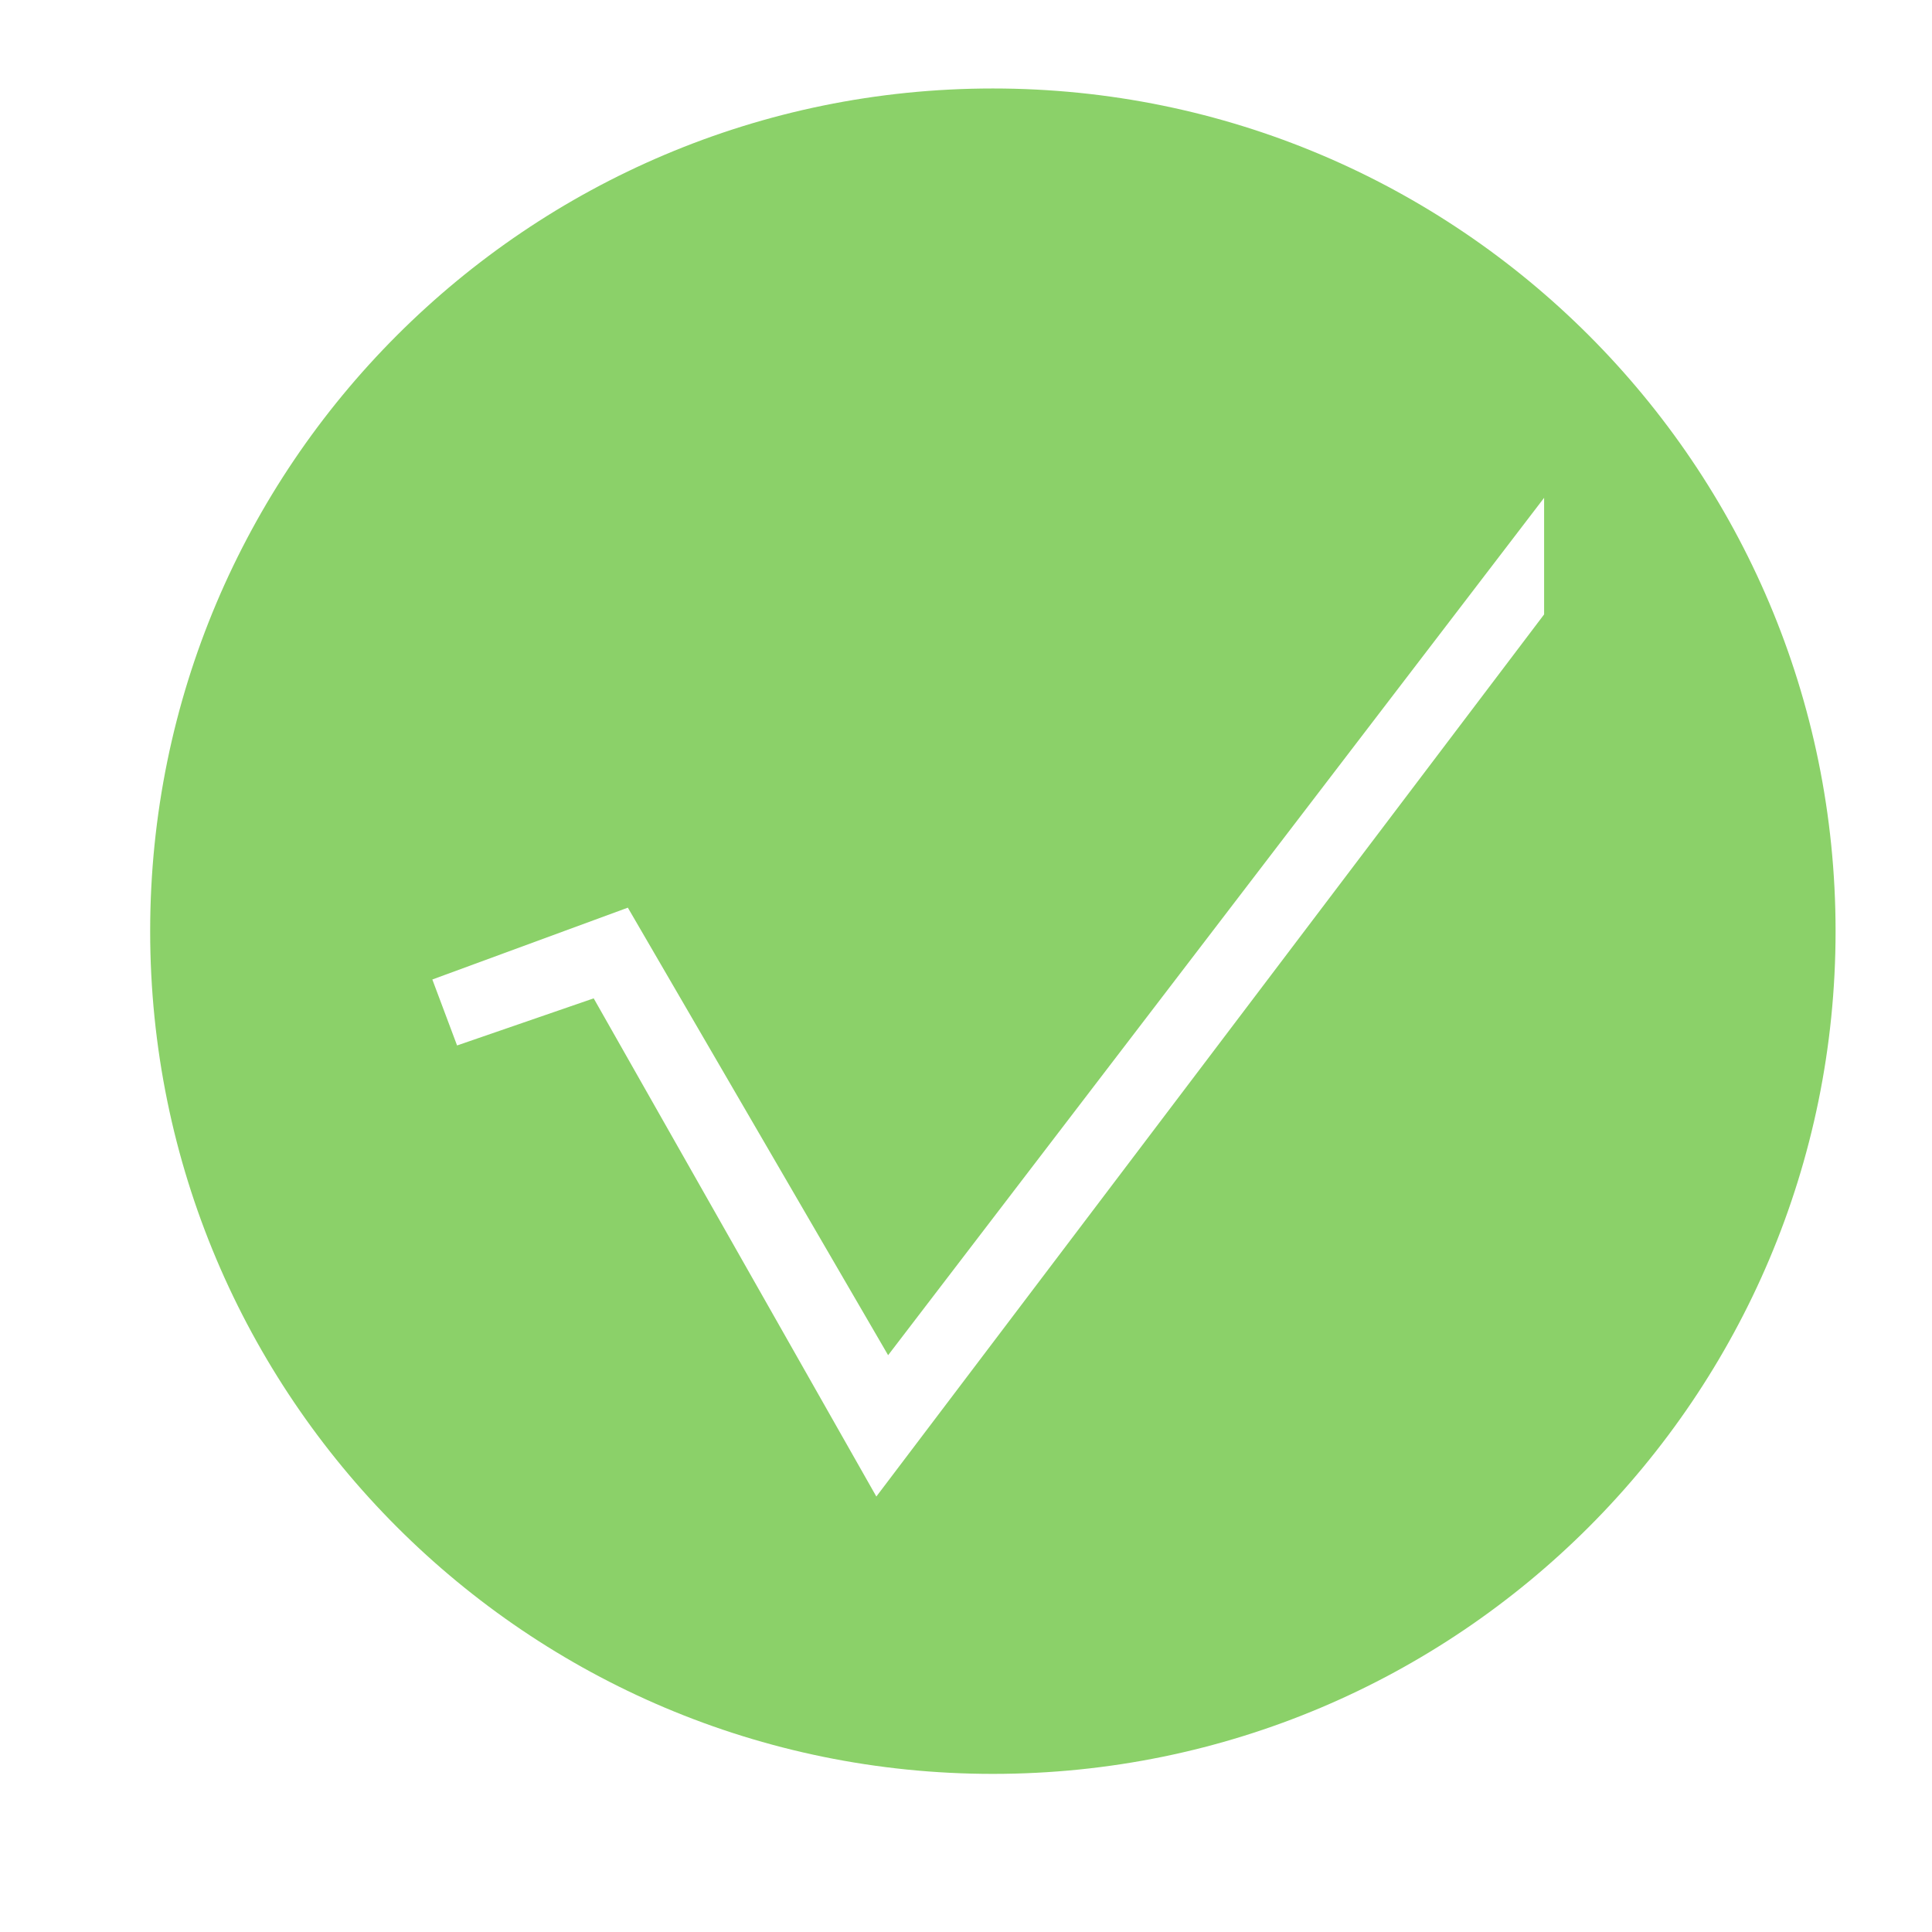
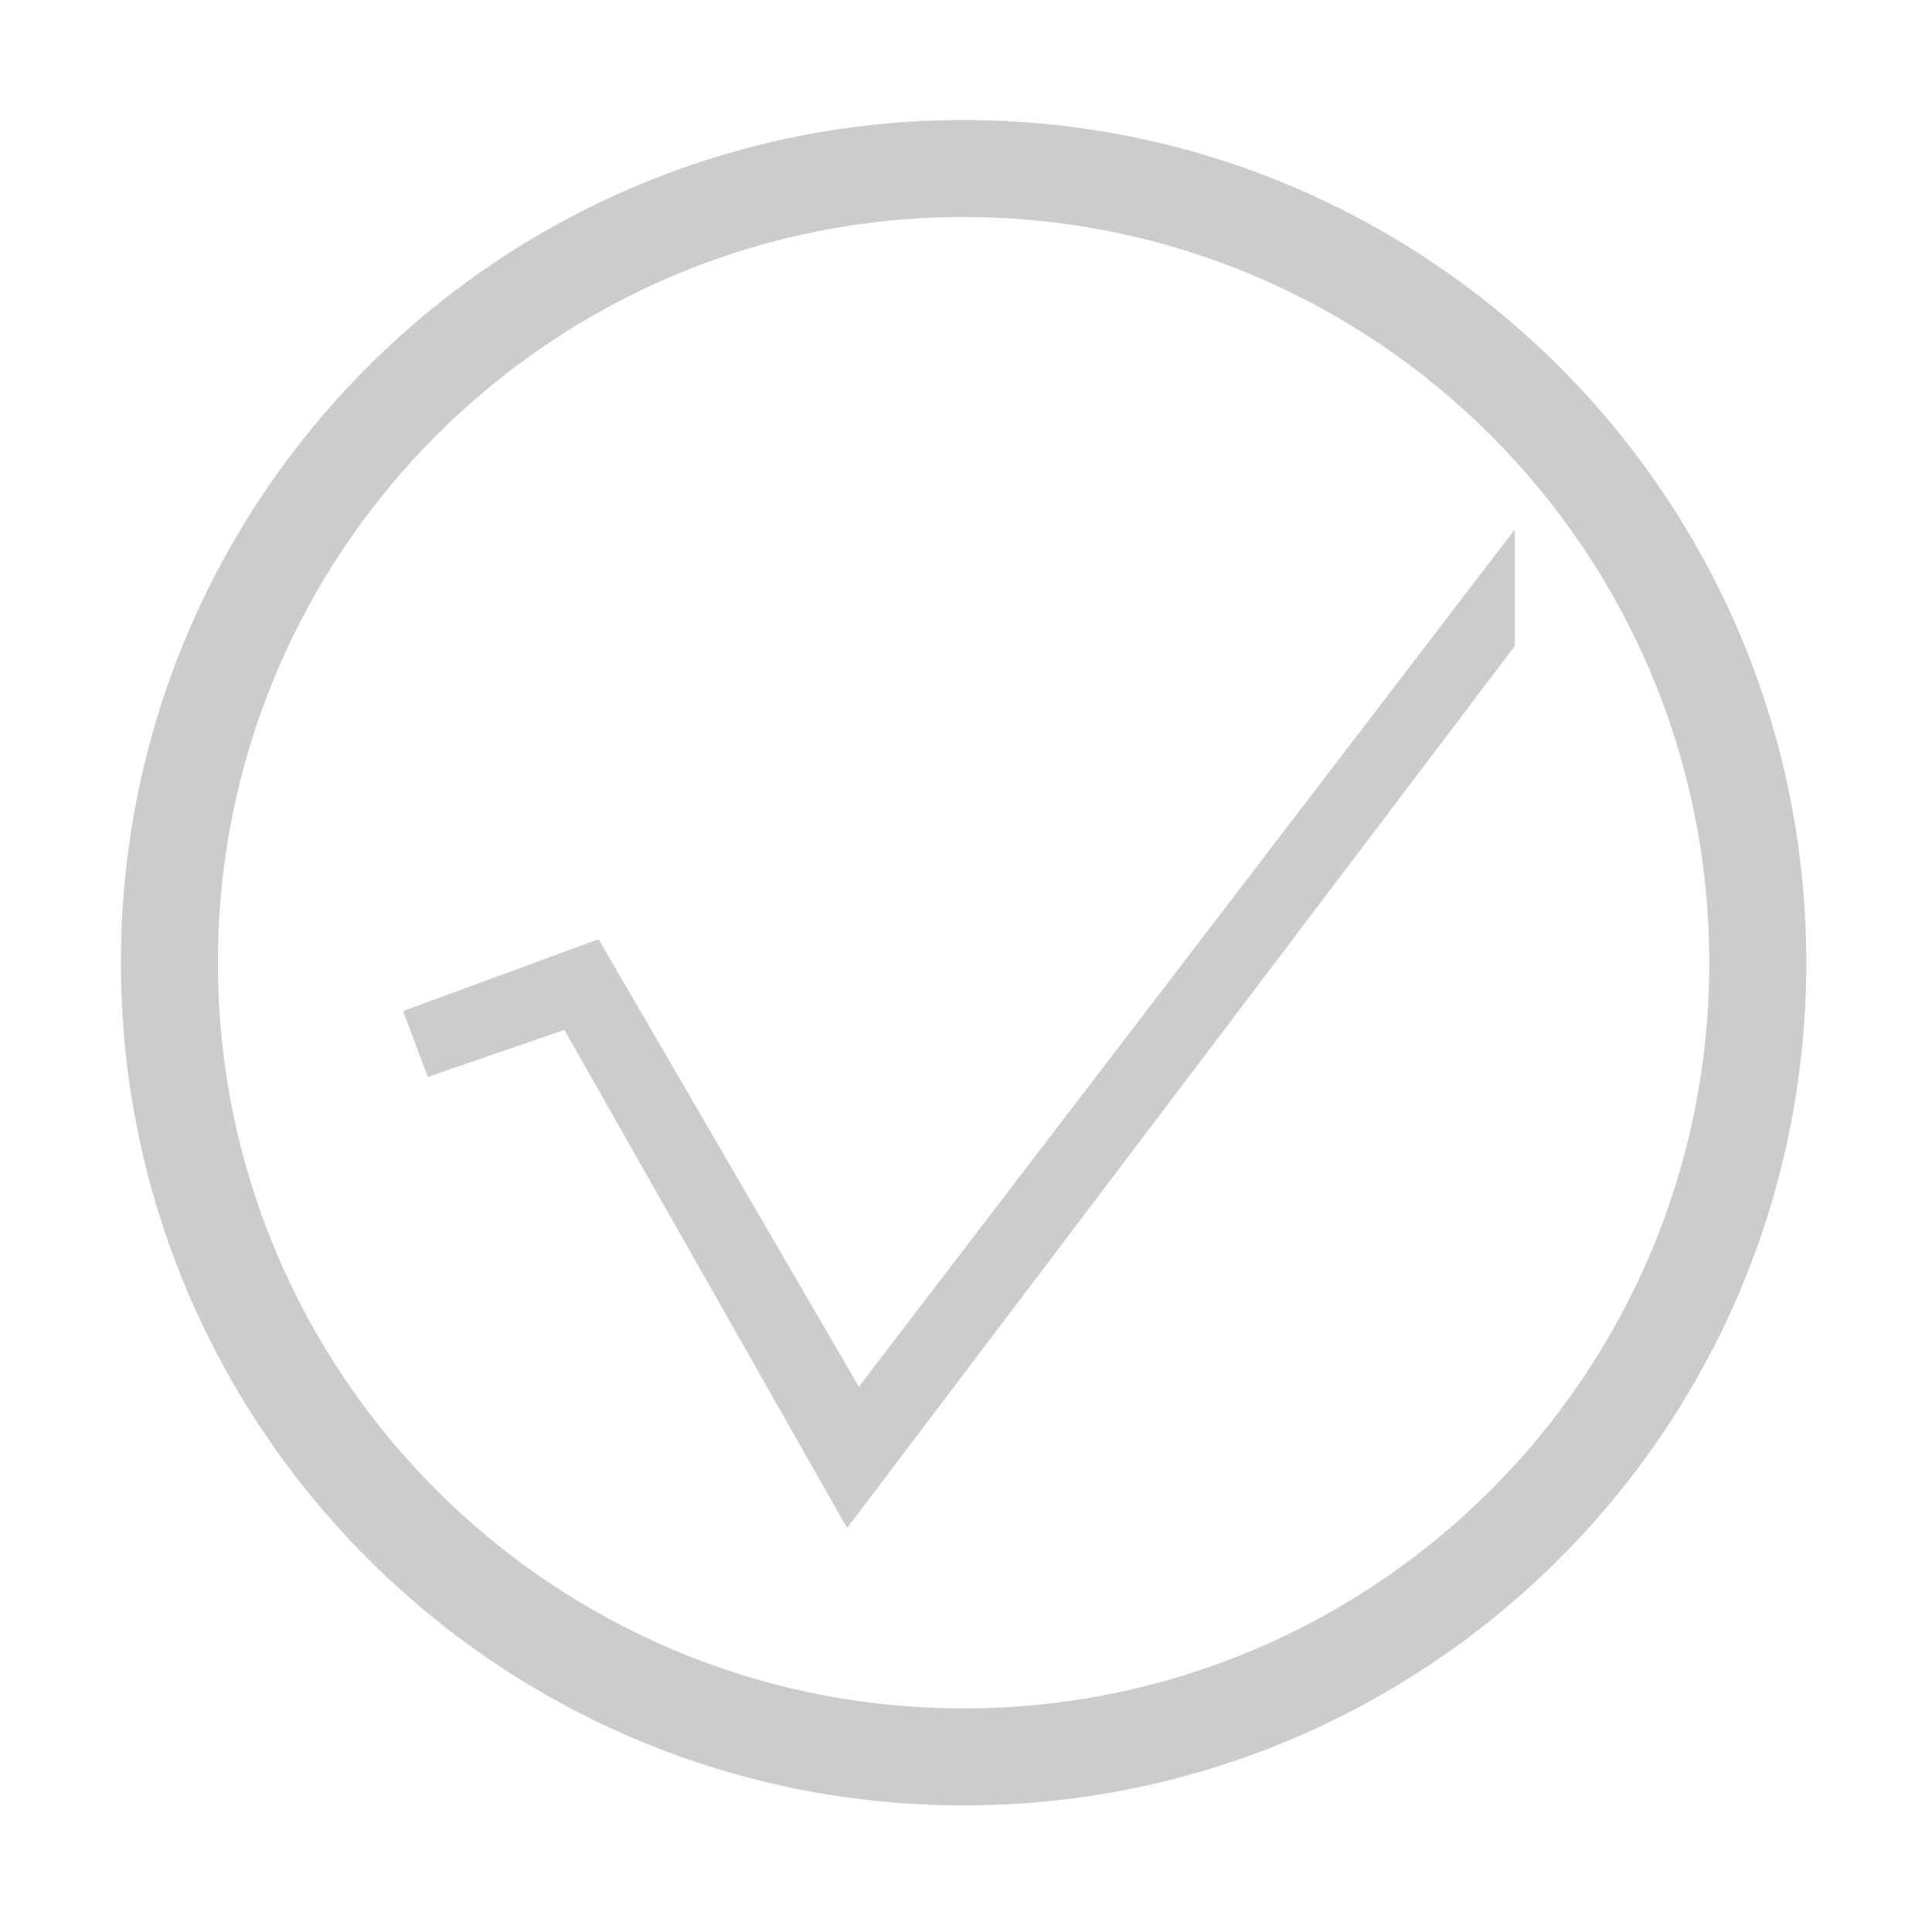
- <svg xmlns="http://www.w3.org/2000/svg" version="1.1" id="图层_1" x="0px" y="0px" width="1000.637px" height="1000.678px" viewBox="0 0 1000.637 1000.678" enable-background="new 0 0 1000.637 1000.678" xml:space="preserve">
-   <g>
+ <svg xmlns="http://www.w3.org/2000/svg" version="1.1" x="0px" y="0px" width="1000.637px" height="1000.678px" viewBox="15.167 -16.333 1000.637 1000.678" enable-background="new 15.167 -16.333 1000.637 1000.678" xml:space="preserve">
+   <g id="图形">
+ </g>
+   <g id="图层_3">
    <g>
-       <path fill="#8BD169" d="M514.257,45.826c-241.06,0-436.478,195.417-436.478,436.478c0,241.061,195.418,436.479,436.478,436.479    c241.061,0,436.479-195.418,436.479-436.479C950.735,241.244,755.317,45.826,514.257,45.826z M799.771,318.233l-345.87,456.89    l-146.4-258.03l-70.76,24.4l-12.81-34.16l101.26-37.21l134.81,231.8l339.77-444.08V318.233z" />
+       <path fill="#CCCCCC" d="M950.735,482.304c0-241.06-195.417-436.478-436.479-436.478c-241.06,0-436.478,195.418-436.478,436.478    c0,241.061,195.418,436.479,436.478,436.479C755.318,918.782,950.735,723.365,950.735,482.304z M514.255,868.534    c-213.309,0-386.23-172.922-386.23-386.231c0-213.309,172.921-386.23,386.23-386.23c213.311,0,386.232,172.921,386.232,386.23    C900.488,695.613,727.566,868.534,514.255,868.534z" />
+       <polygon fill="#CCCCCC" points="799.771,318.233 799.771,257.843 460.002,701.923 325.192,470.123 223.932,507.333     236.742,541.493 307.502,517.093 453.902,775.123   " />
    </g>
  </g>
</svg>
